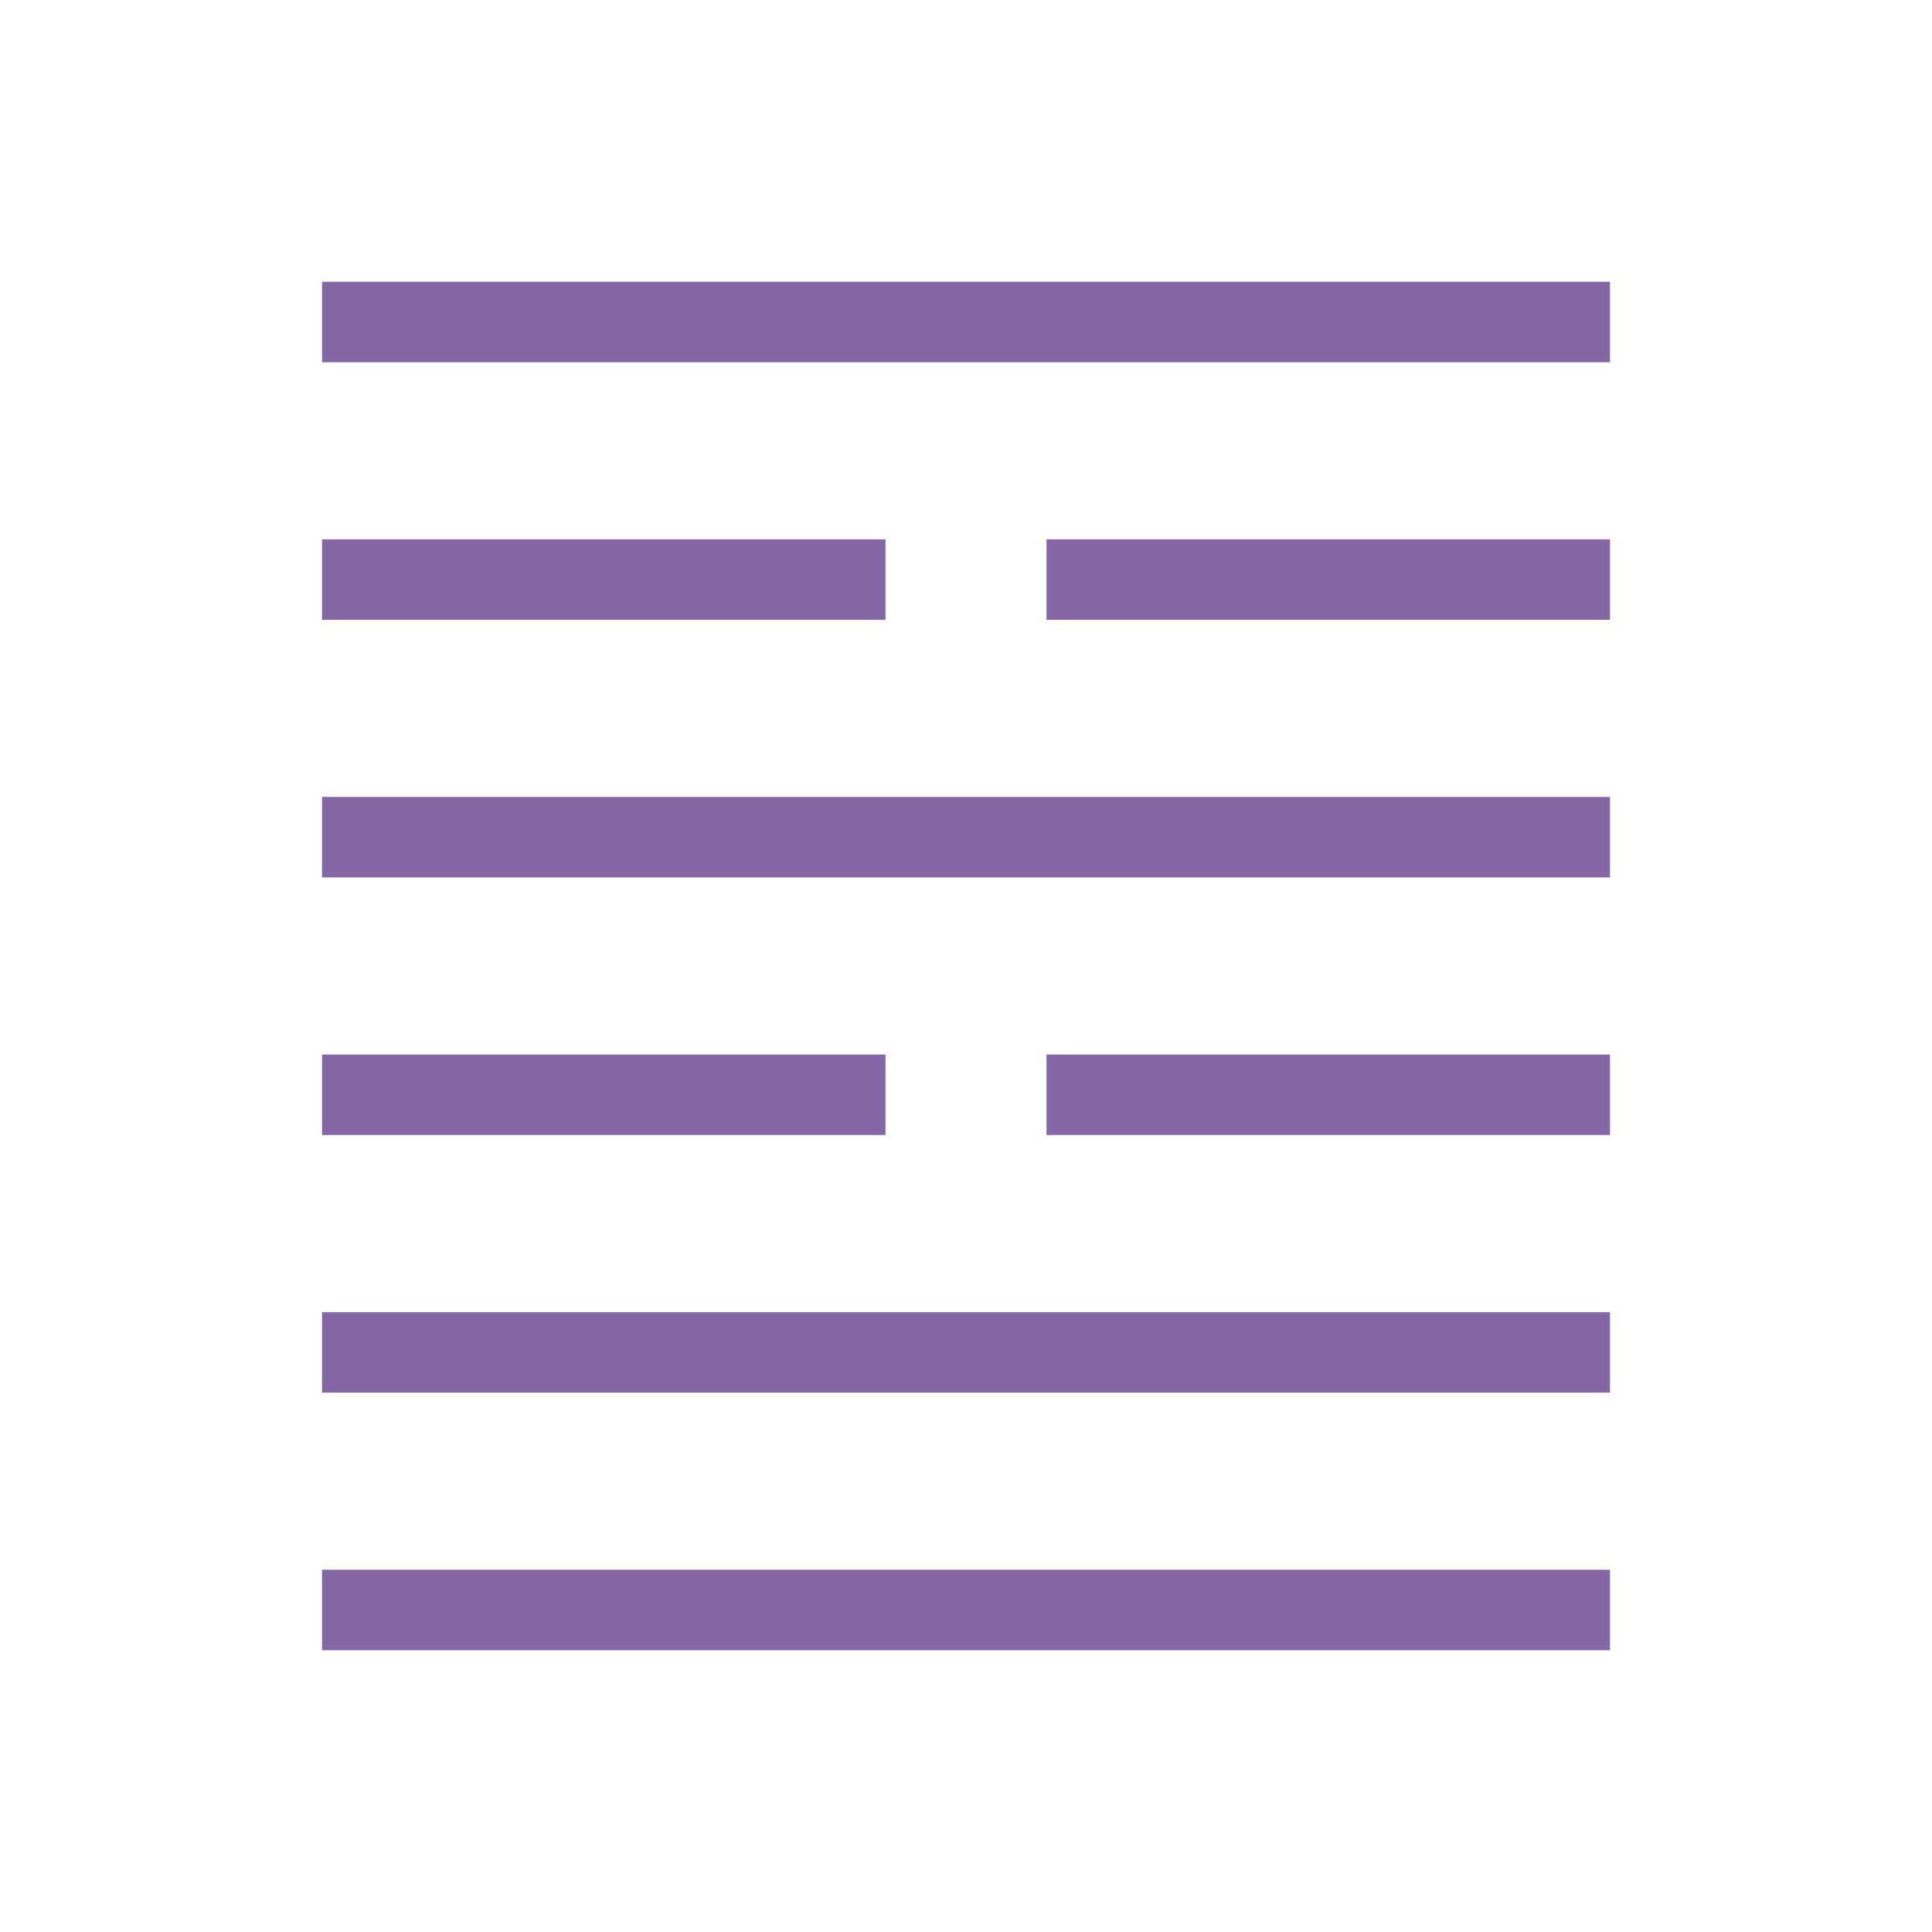
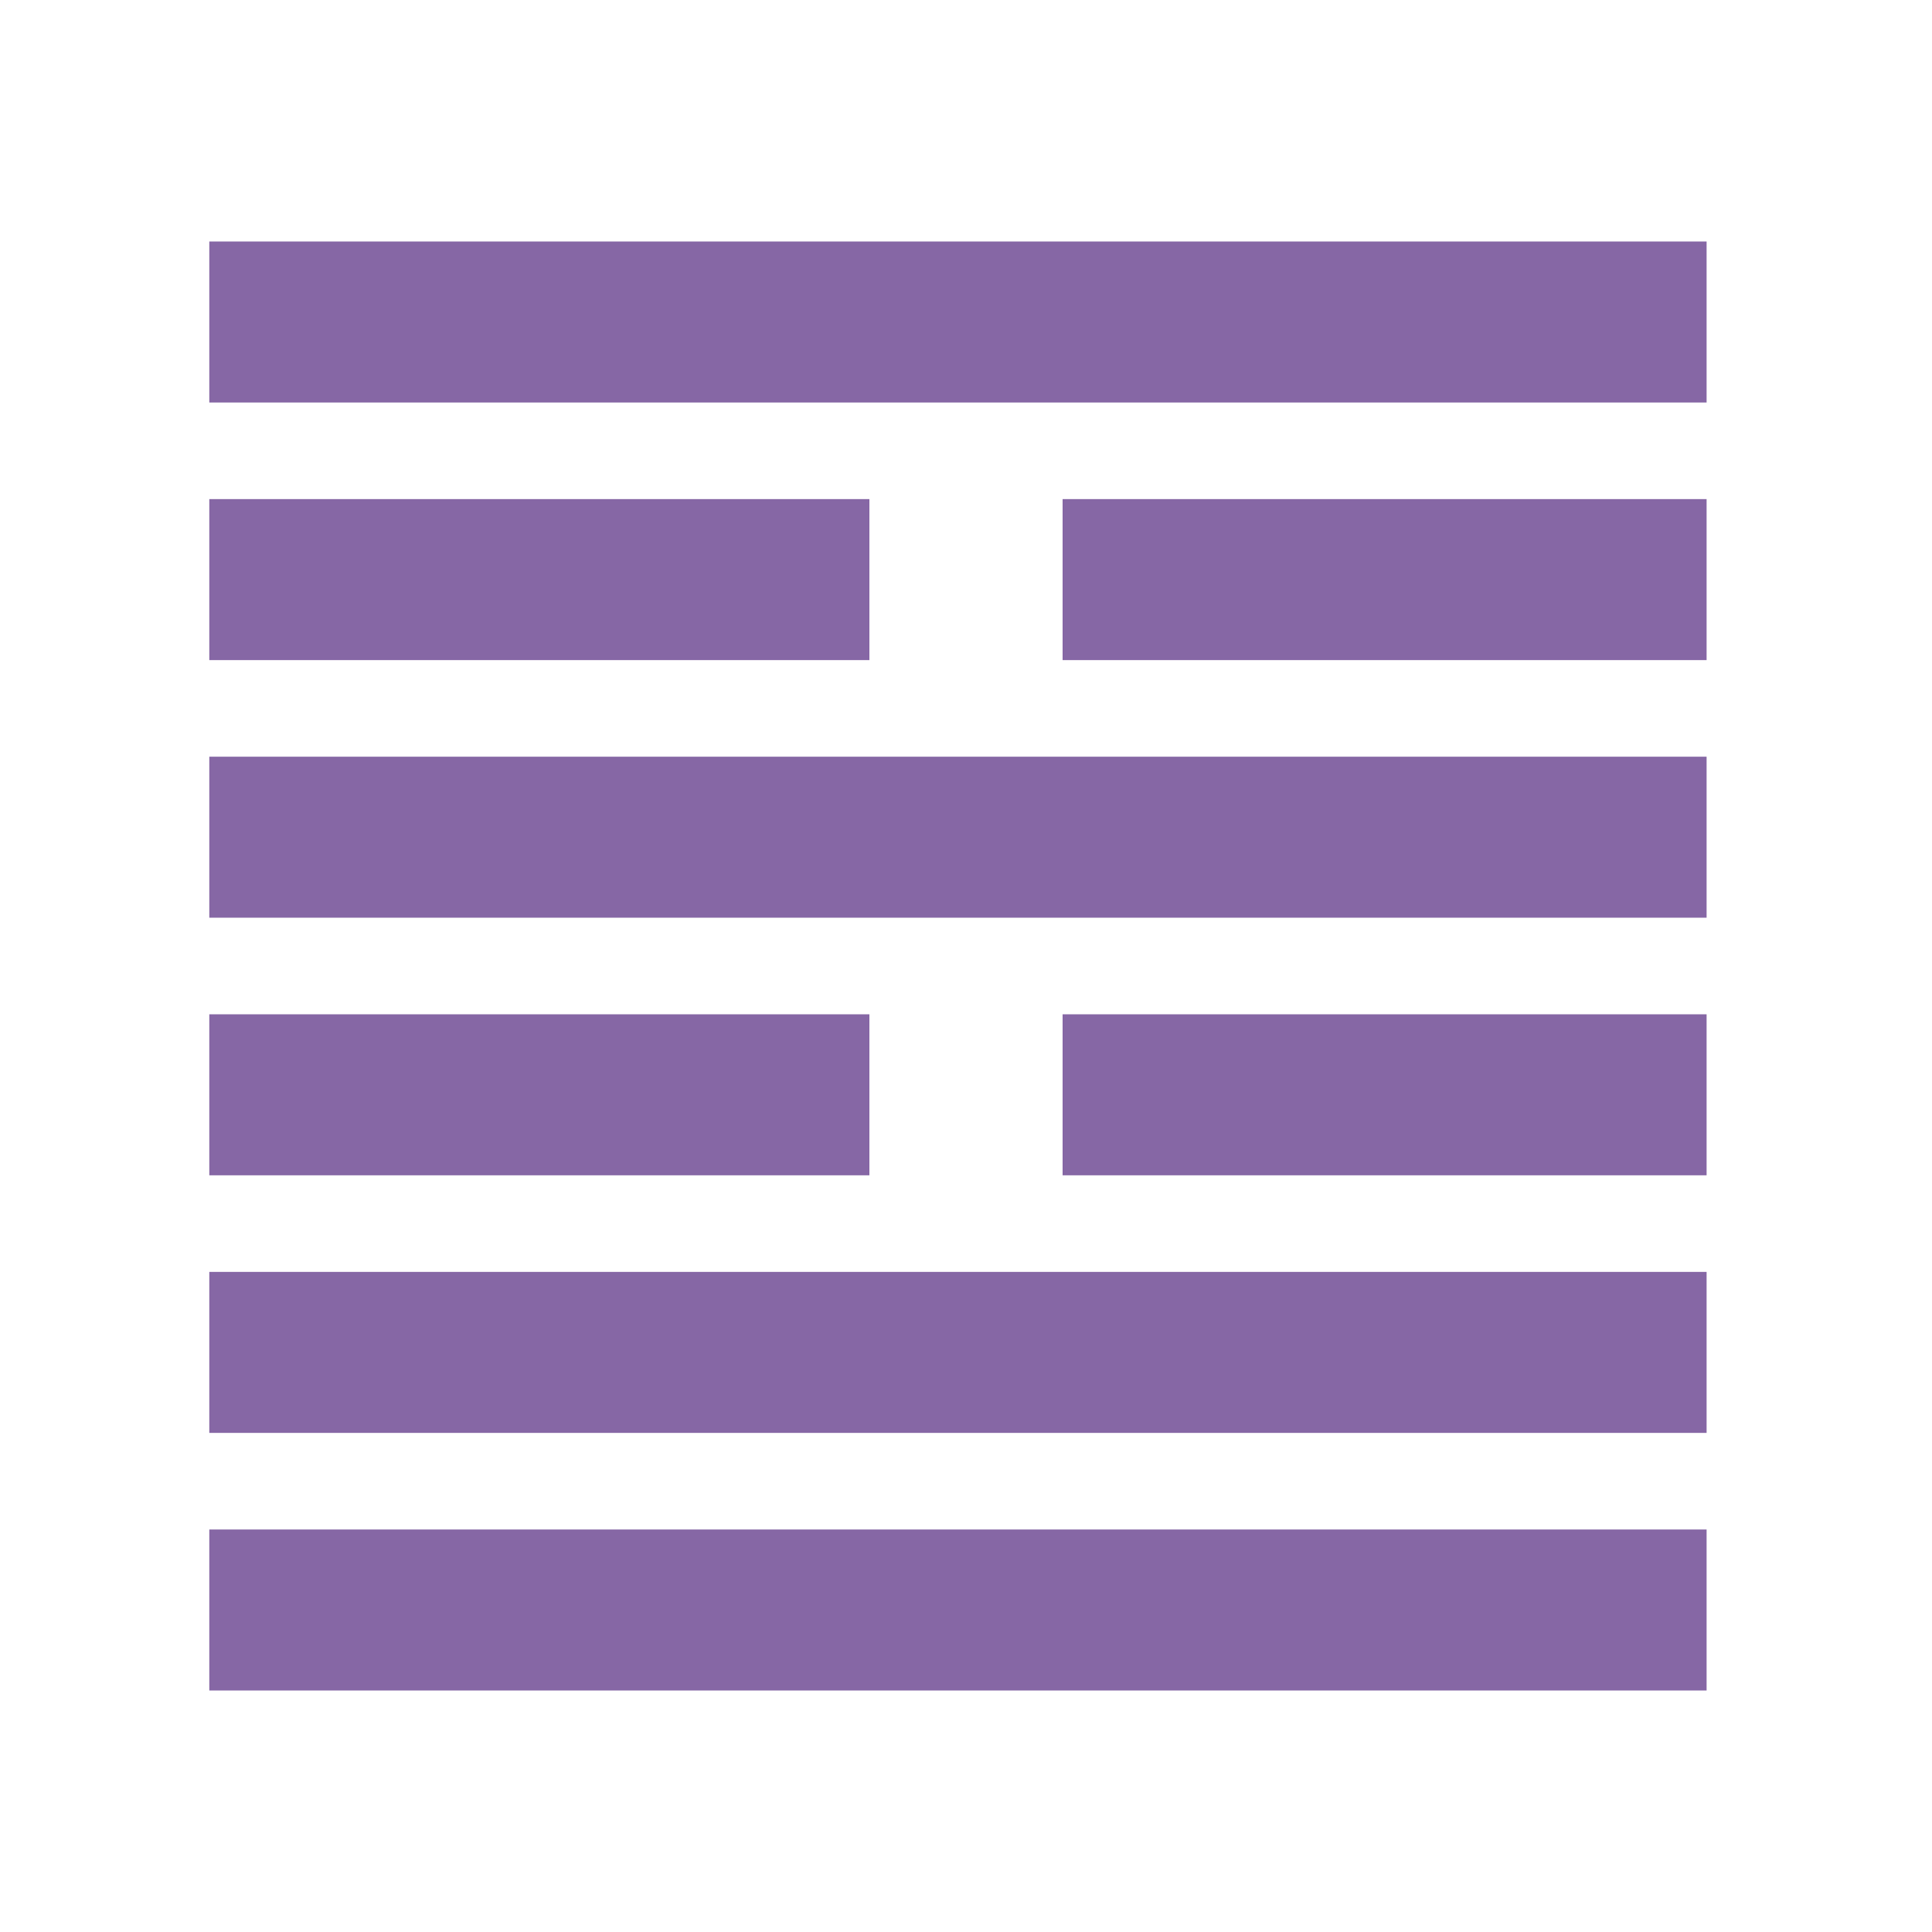
- <svg xmlns="http://www.w3.org/2000/svg" width="120" height="120" viewBox="0 0 120 120">
-   <path d="M20 100 L100 100 M20 84 L100 84 M20 68 L55.0 68 M65.0 68 L100 68 M20 52 L100 52 M20 36 L55.0 36 M65.0 36 L100 36 M20 20 L100 20" fill="none" stroke="#8667A5" stroke-width="5" stroke-linecap="butt" stroke-linejoin="miter" />
+ <svg xmlns="http://www.w3.org/2000/svg" width="120" height="120" viewBox="0 0 120 120" fill="none">
+   <path d="M13 100H106M13 84H106M13 68H54M66 68H106M13 52H106M13 36H54M66 36H106M13 20H106" stroke="#8667A5" stroke-width="10" />
</svg>
